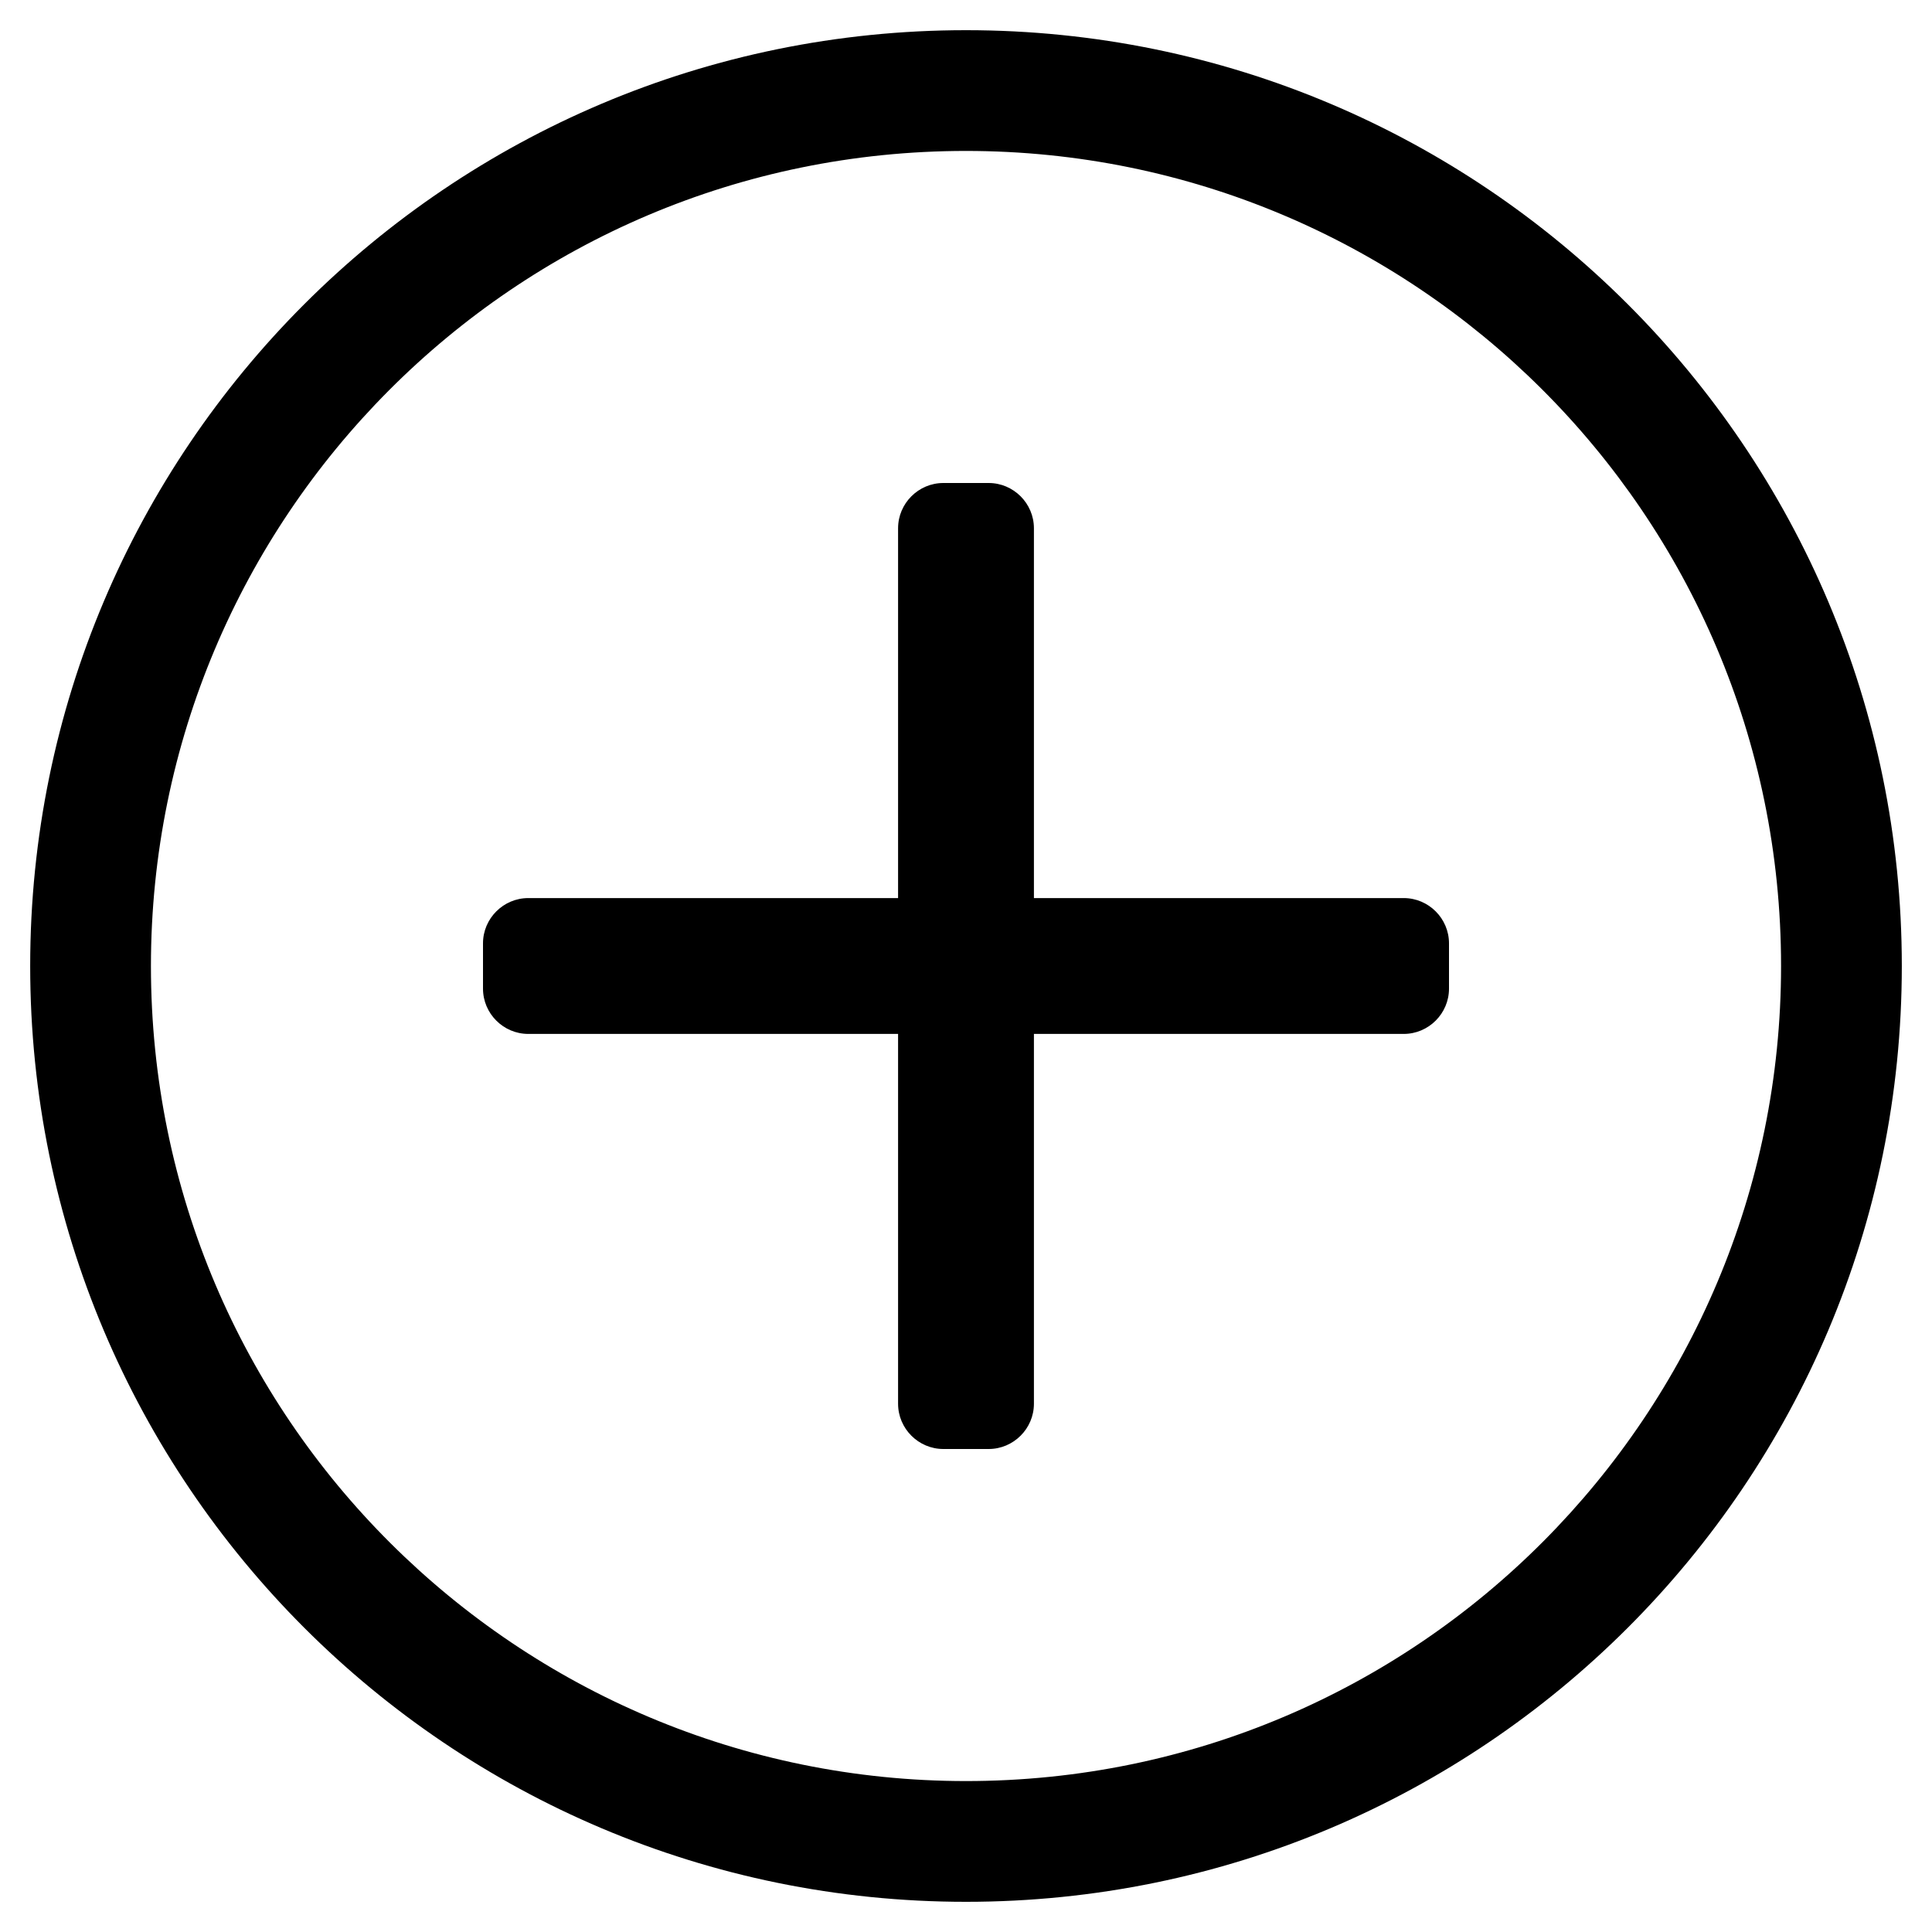
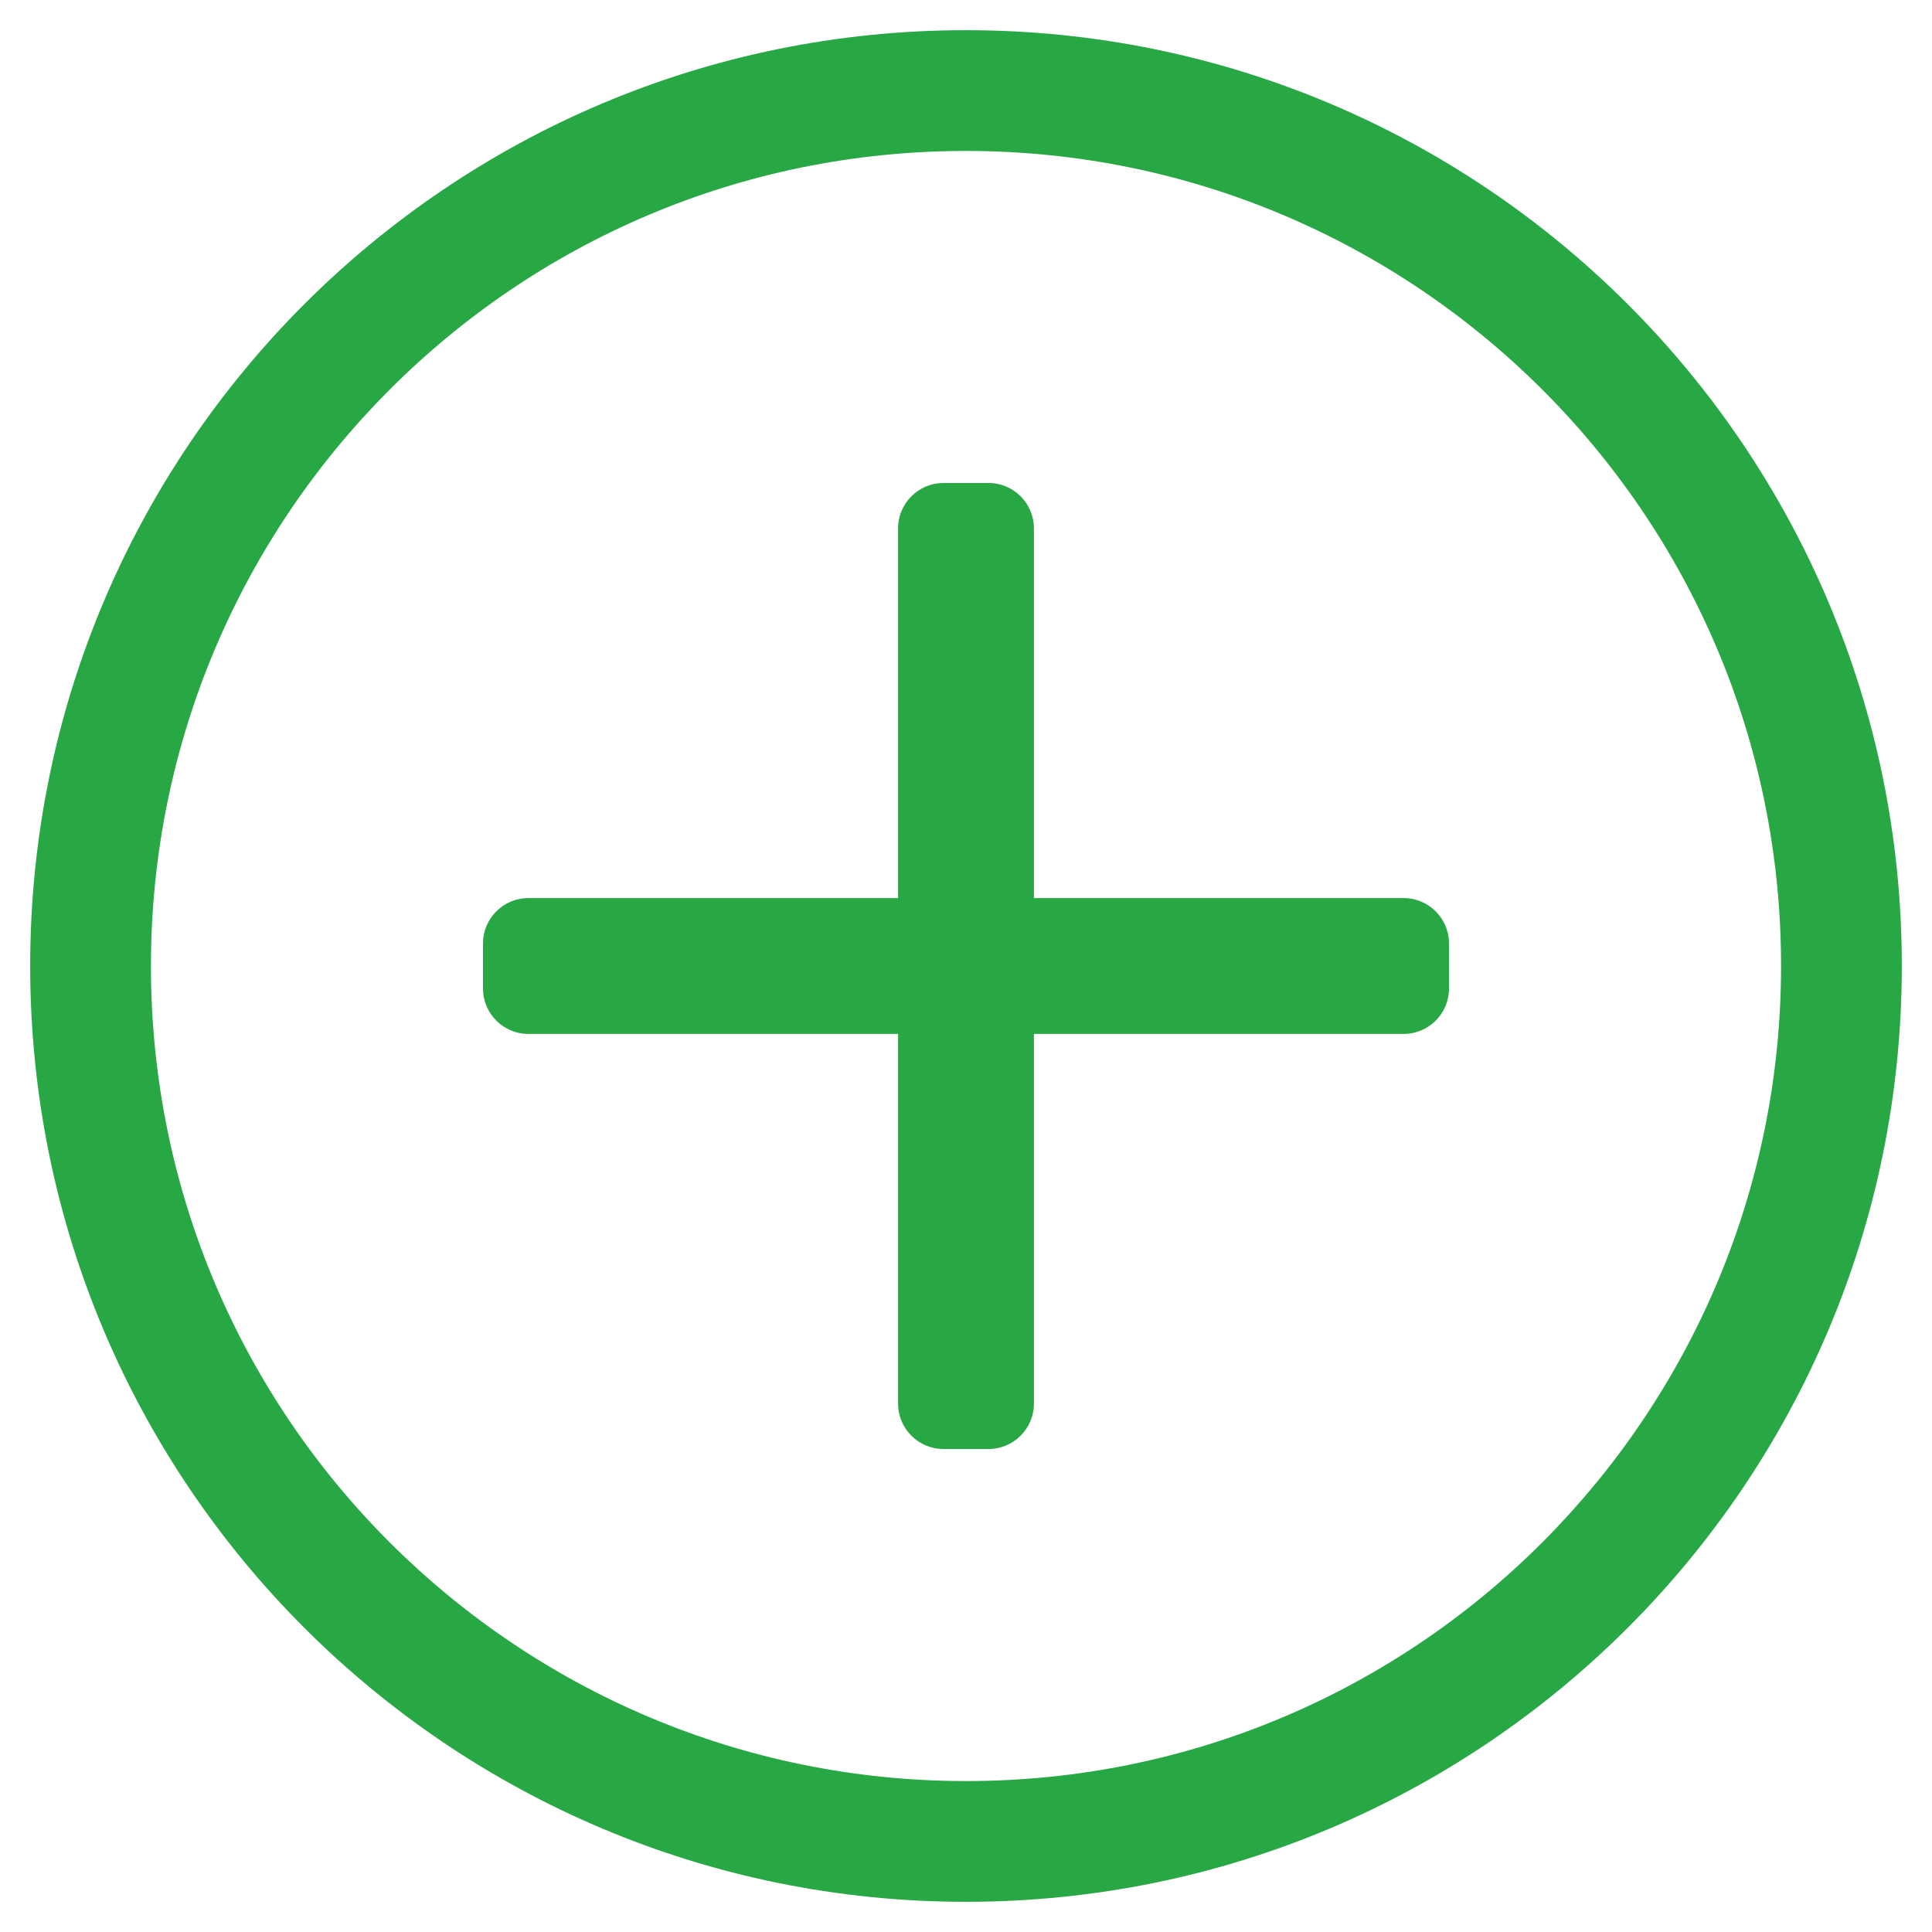
- <svg viewBox="0 0 512 512" class="icon add">
-   <path fill="currentColor" d="M384 250v12c0 6.6-5.4 12-12 12h-98v98c0 6.6-5.4 12-12 12h-12c-6.6 0-12-5.4-12-12v-98h-98c-6.6 0-12-5.4-12-12v-12c0-6.6 5.4-12 12-12h98v-98c0-6.6 5.4-12 12-12h12c6.6 0 12 5.4 12 12v98h98c6.6 0 12 5.4 12 12zm120 6c0 137-111 248-248 248S8 393 8 256 119 8 256 8s248 111 248 248zm-32 0c0-119.9-97.3-216-216-216-119.9 0-216 97.3-216 216 0 119.9 97.3 216 216 216 119.9 0 216-97.3 216-216z">
+ <svg xmlns="http://www.w3.org/2000/svg" width="24" height="24" viewBox="0 0 512 512">
+   <path fill="#28a745" d="M384 250v12c0 6.6-5.4 12-12 12h-98v98c0 6.6-5.4 12-12 12h-12c-6.6 0-12-5.4-12-12v-98h-98c-6.6 0-12-5.4-12-12v-12c0-6.6 5.4-12 12-12h98v-98c0-6.6 5.4-12 12-12h12c6.6 0 12 5.4 12 12v98h98c6.6 0 12 5.4 12 12zm120 6c0 137-111 248-248 248S8 393 8 256 119 8 256 8s248 111 248 248zm-32 0c0-119.9-97.3-216-216-216-119.9 0-216 97.3-216 216 0 119.9 97.3 216 216 216 119.9 0 216-97.3 216-216z">
	</path>
</svg>
